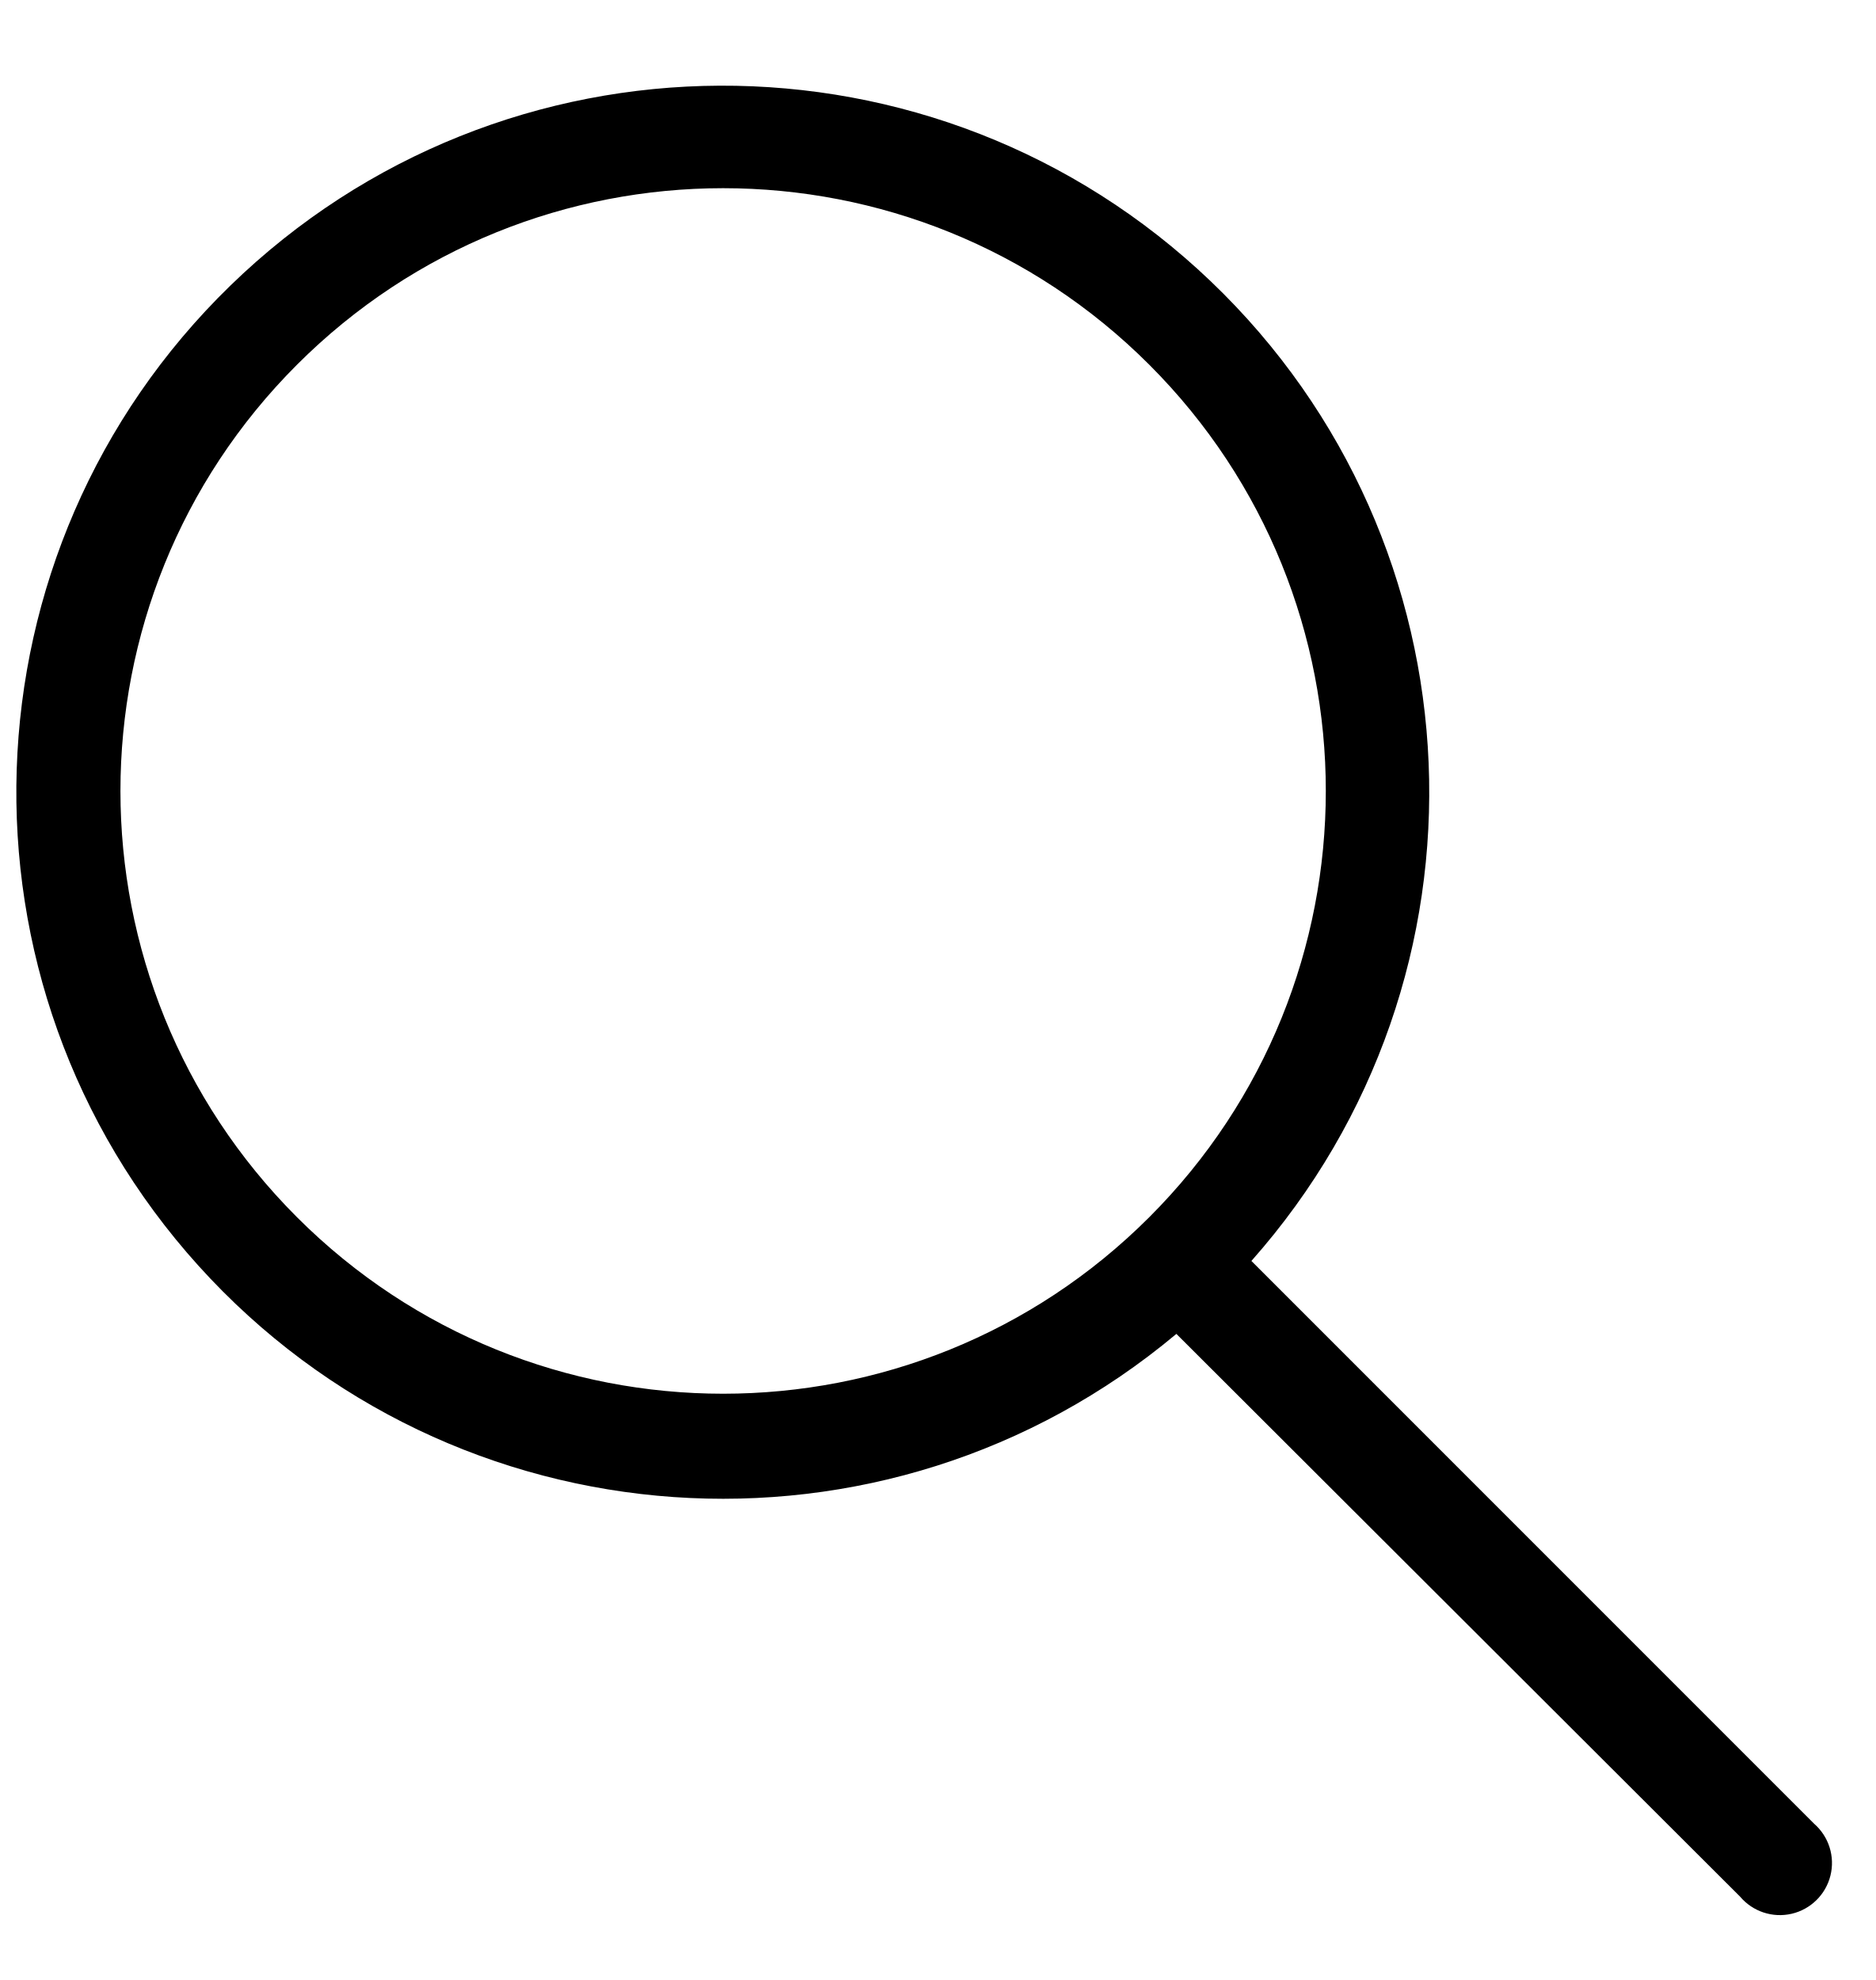
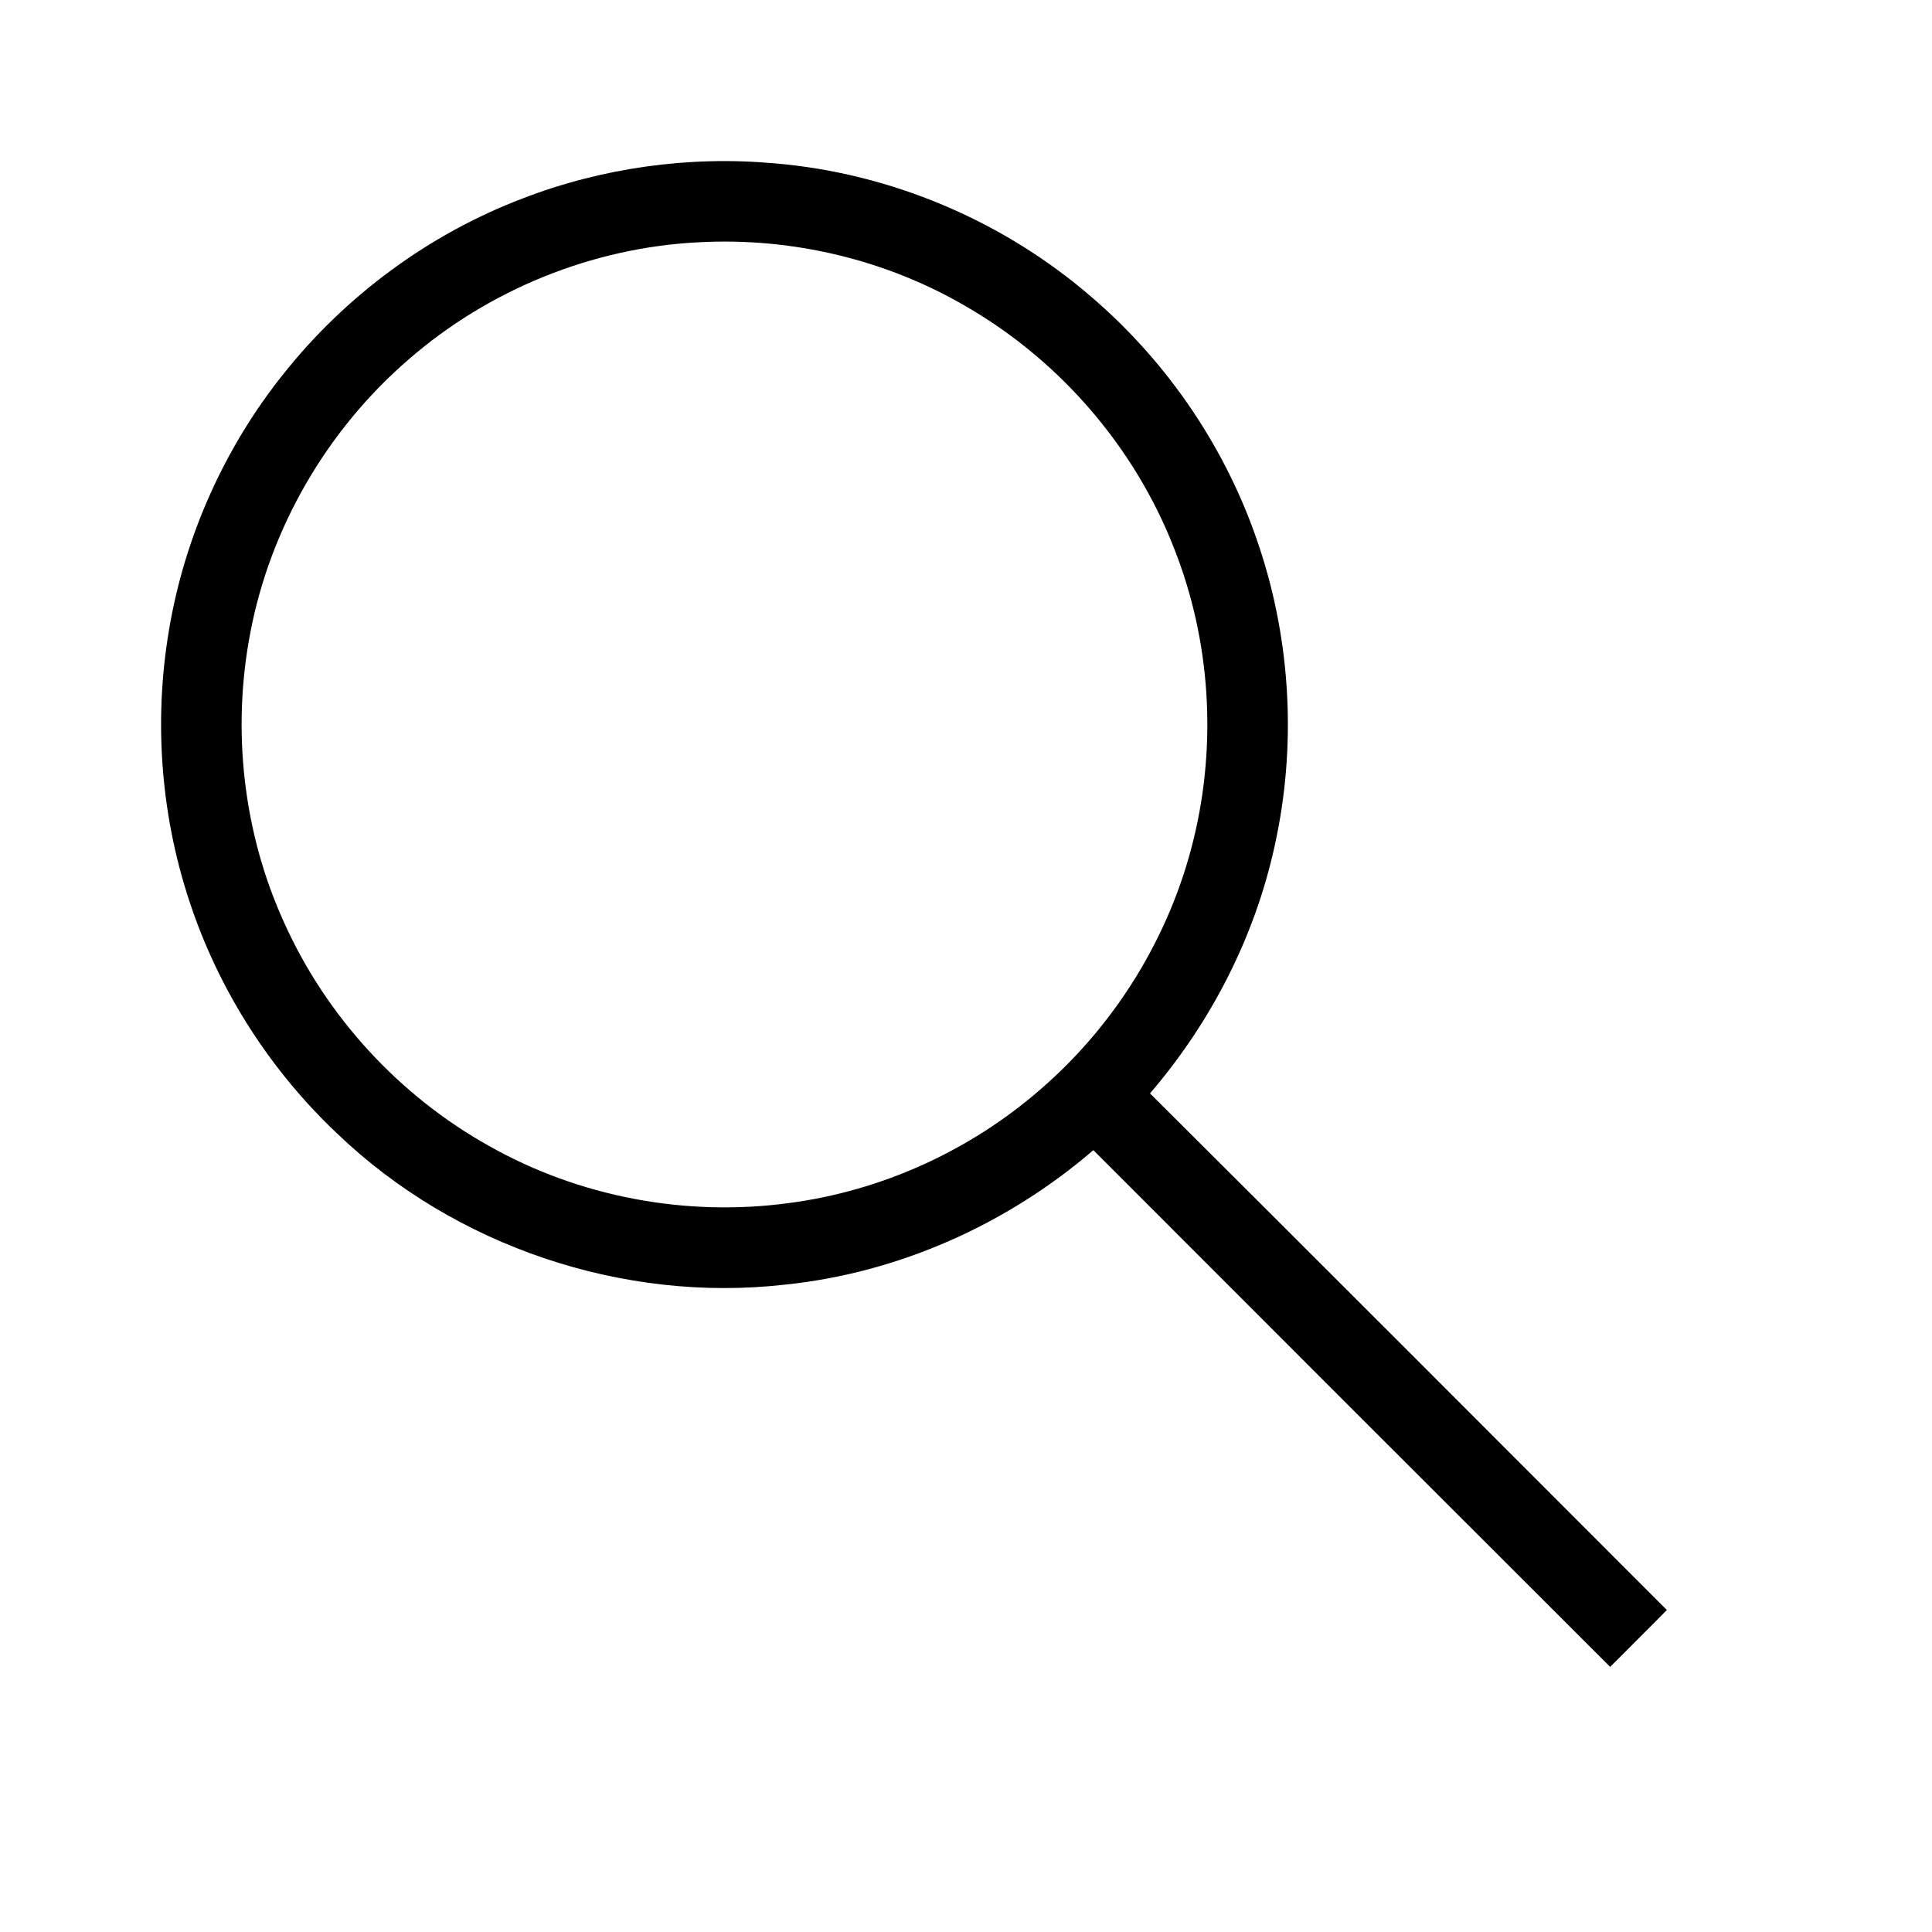
- <svg fill="none" class="icon icon-search" viewBox="0 0 18 19">
-   <path fill="currentColor" fill-rule="evenodd" d="M11.03 11.68A5.784 5.784 0 1 1 2.85 3.5a5.784 5.784 0 0 1 8.18 8.18m.26 1.12a6.78 6.78 0 1 1 .72-.7l5.4 5.4a.5.5 0 1 1-.71.7z" clip-rule="evenodd" />
+ <svg xmlns="http://www.w3.org/2000/svg" class="icon icon-search" viewBox="0 0 512 512" version="1.1">
+   <path fill="currentColor" opacity="1.00" d=" M 138.43 52.62 C 159.56 44.45 182.60 41.26 205.16 43.28 C 236.01 45.84 265.88 58.49 289.28 78.73 C 309.80 96.31 325.42 119.56 333.82 145.24 C 342.18 170.54 343.57 198.10 337.81 224.12 C 332.54 248.33 320.88 270.99 304.76 289.76 C 350.50 335.32 396.12 381.00 441.73 426.67 C 436.76 431.73 431.71 436.71 426.71 441.74 C 381.02 396.13 335.38 350.47 289.75 304.80 C 266.89 324.49 238.12 337.33 208.06 340.44 C 165.22 345.33 120.68 330.35 89.51 300.55 C 72.09 284.16 58.68 263.50 50.89 240.88 C 42.69 217.31 40.62 191.66 44.77 167.06 C 48.89 142.29 59.47 118.64 75.16 99.04 C 91.63 78.32 113.69 62.05 138.43 52.62 M 185.11 64.21 C 156.97 65.61 129.47 76.80 108.24 95.30 C 86.67 113.93 71.55 139.90 66.29 167.93 C 61.41 193.57 64.45 220.73 75.30 244.50 C 86.44 269.32 105.76 290.36 129.50 303.63 C 153.40 317.19 181.78 322.52 209.00 318.83 C 233.58 315.64 257.09 304.95 275.76 288.67 C 295.64 271.50 310.05 248.08 316.28 222.55 C 322.56 197.00 320.79 169.50 311.04 145.05 C 300.64 118.52 281.03 95.77 256.42 81.44 C 235.03 68.82 209.89 62.85 185.11 64.21 Z" />
</svg>
